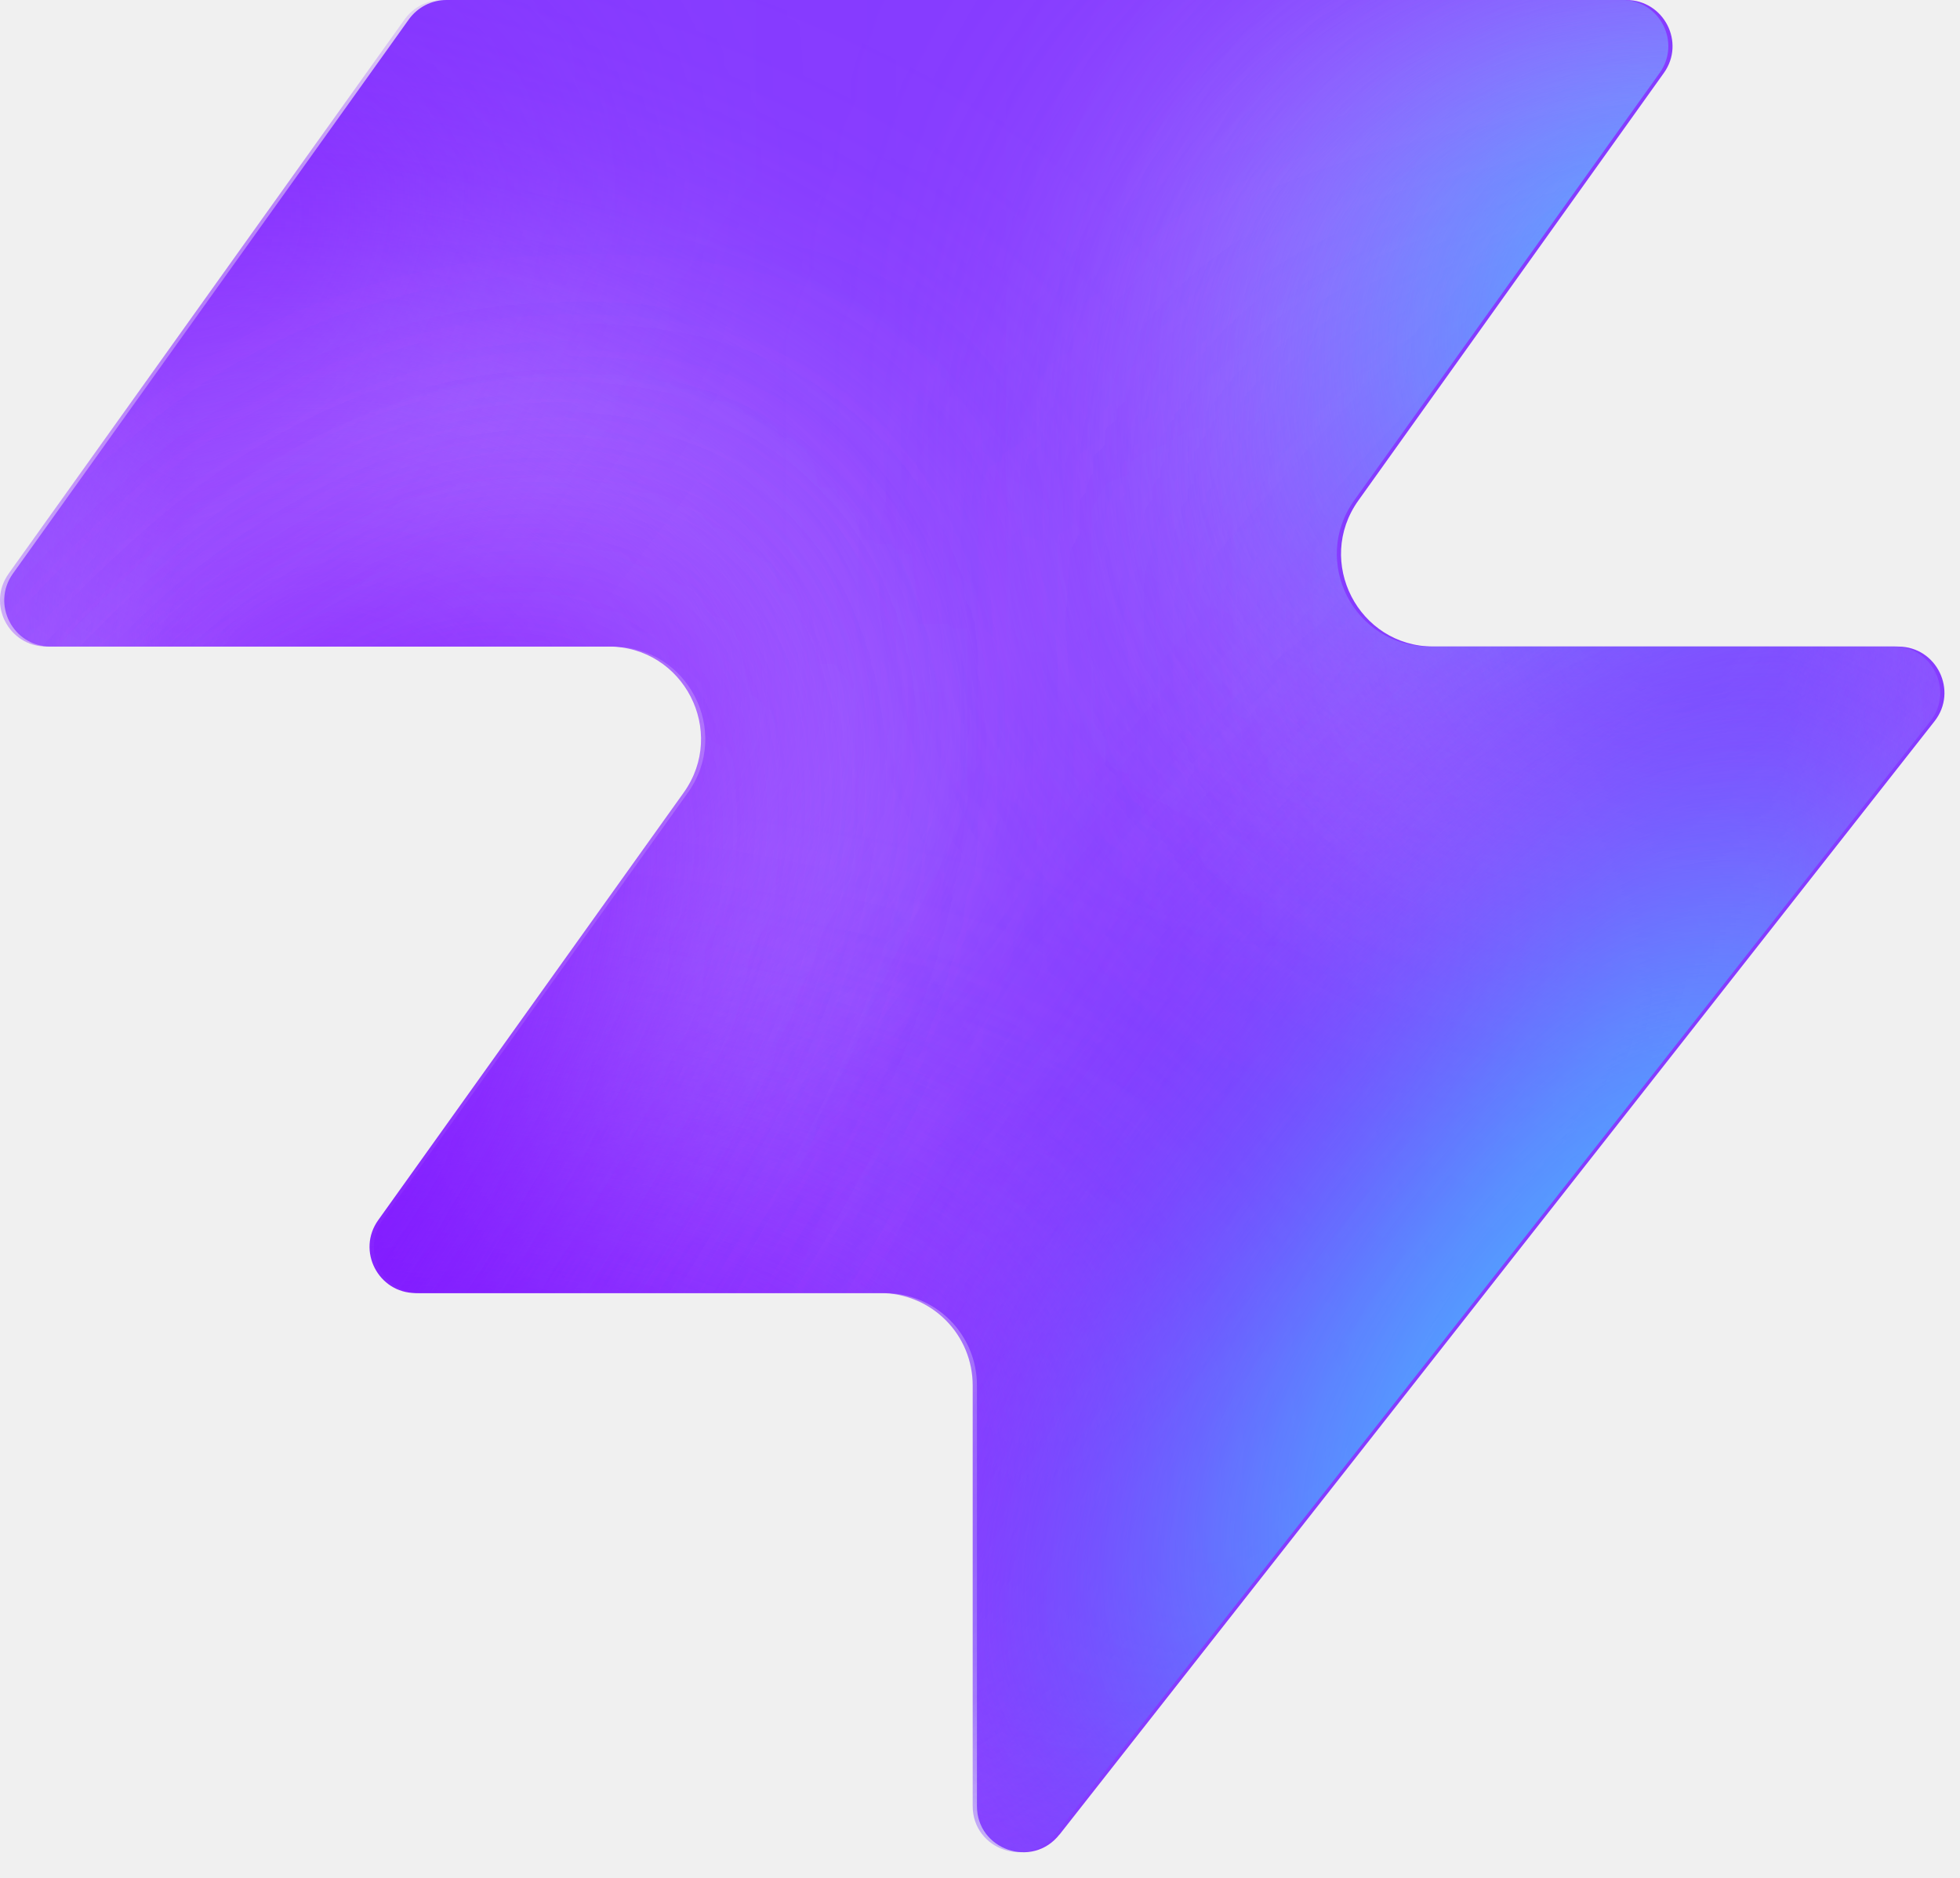
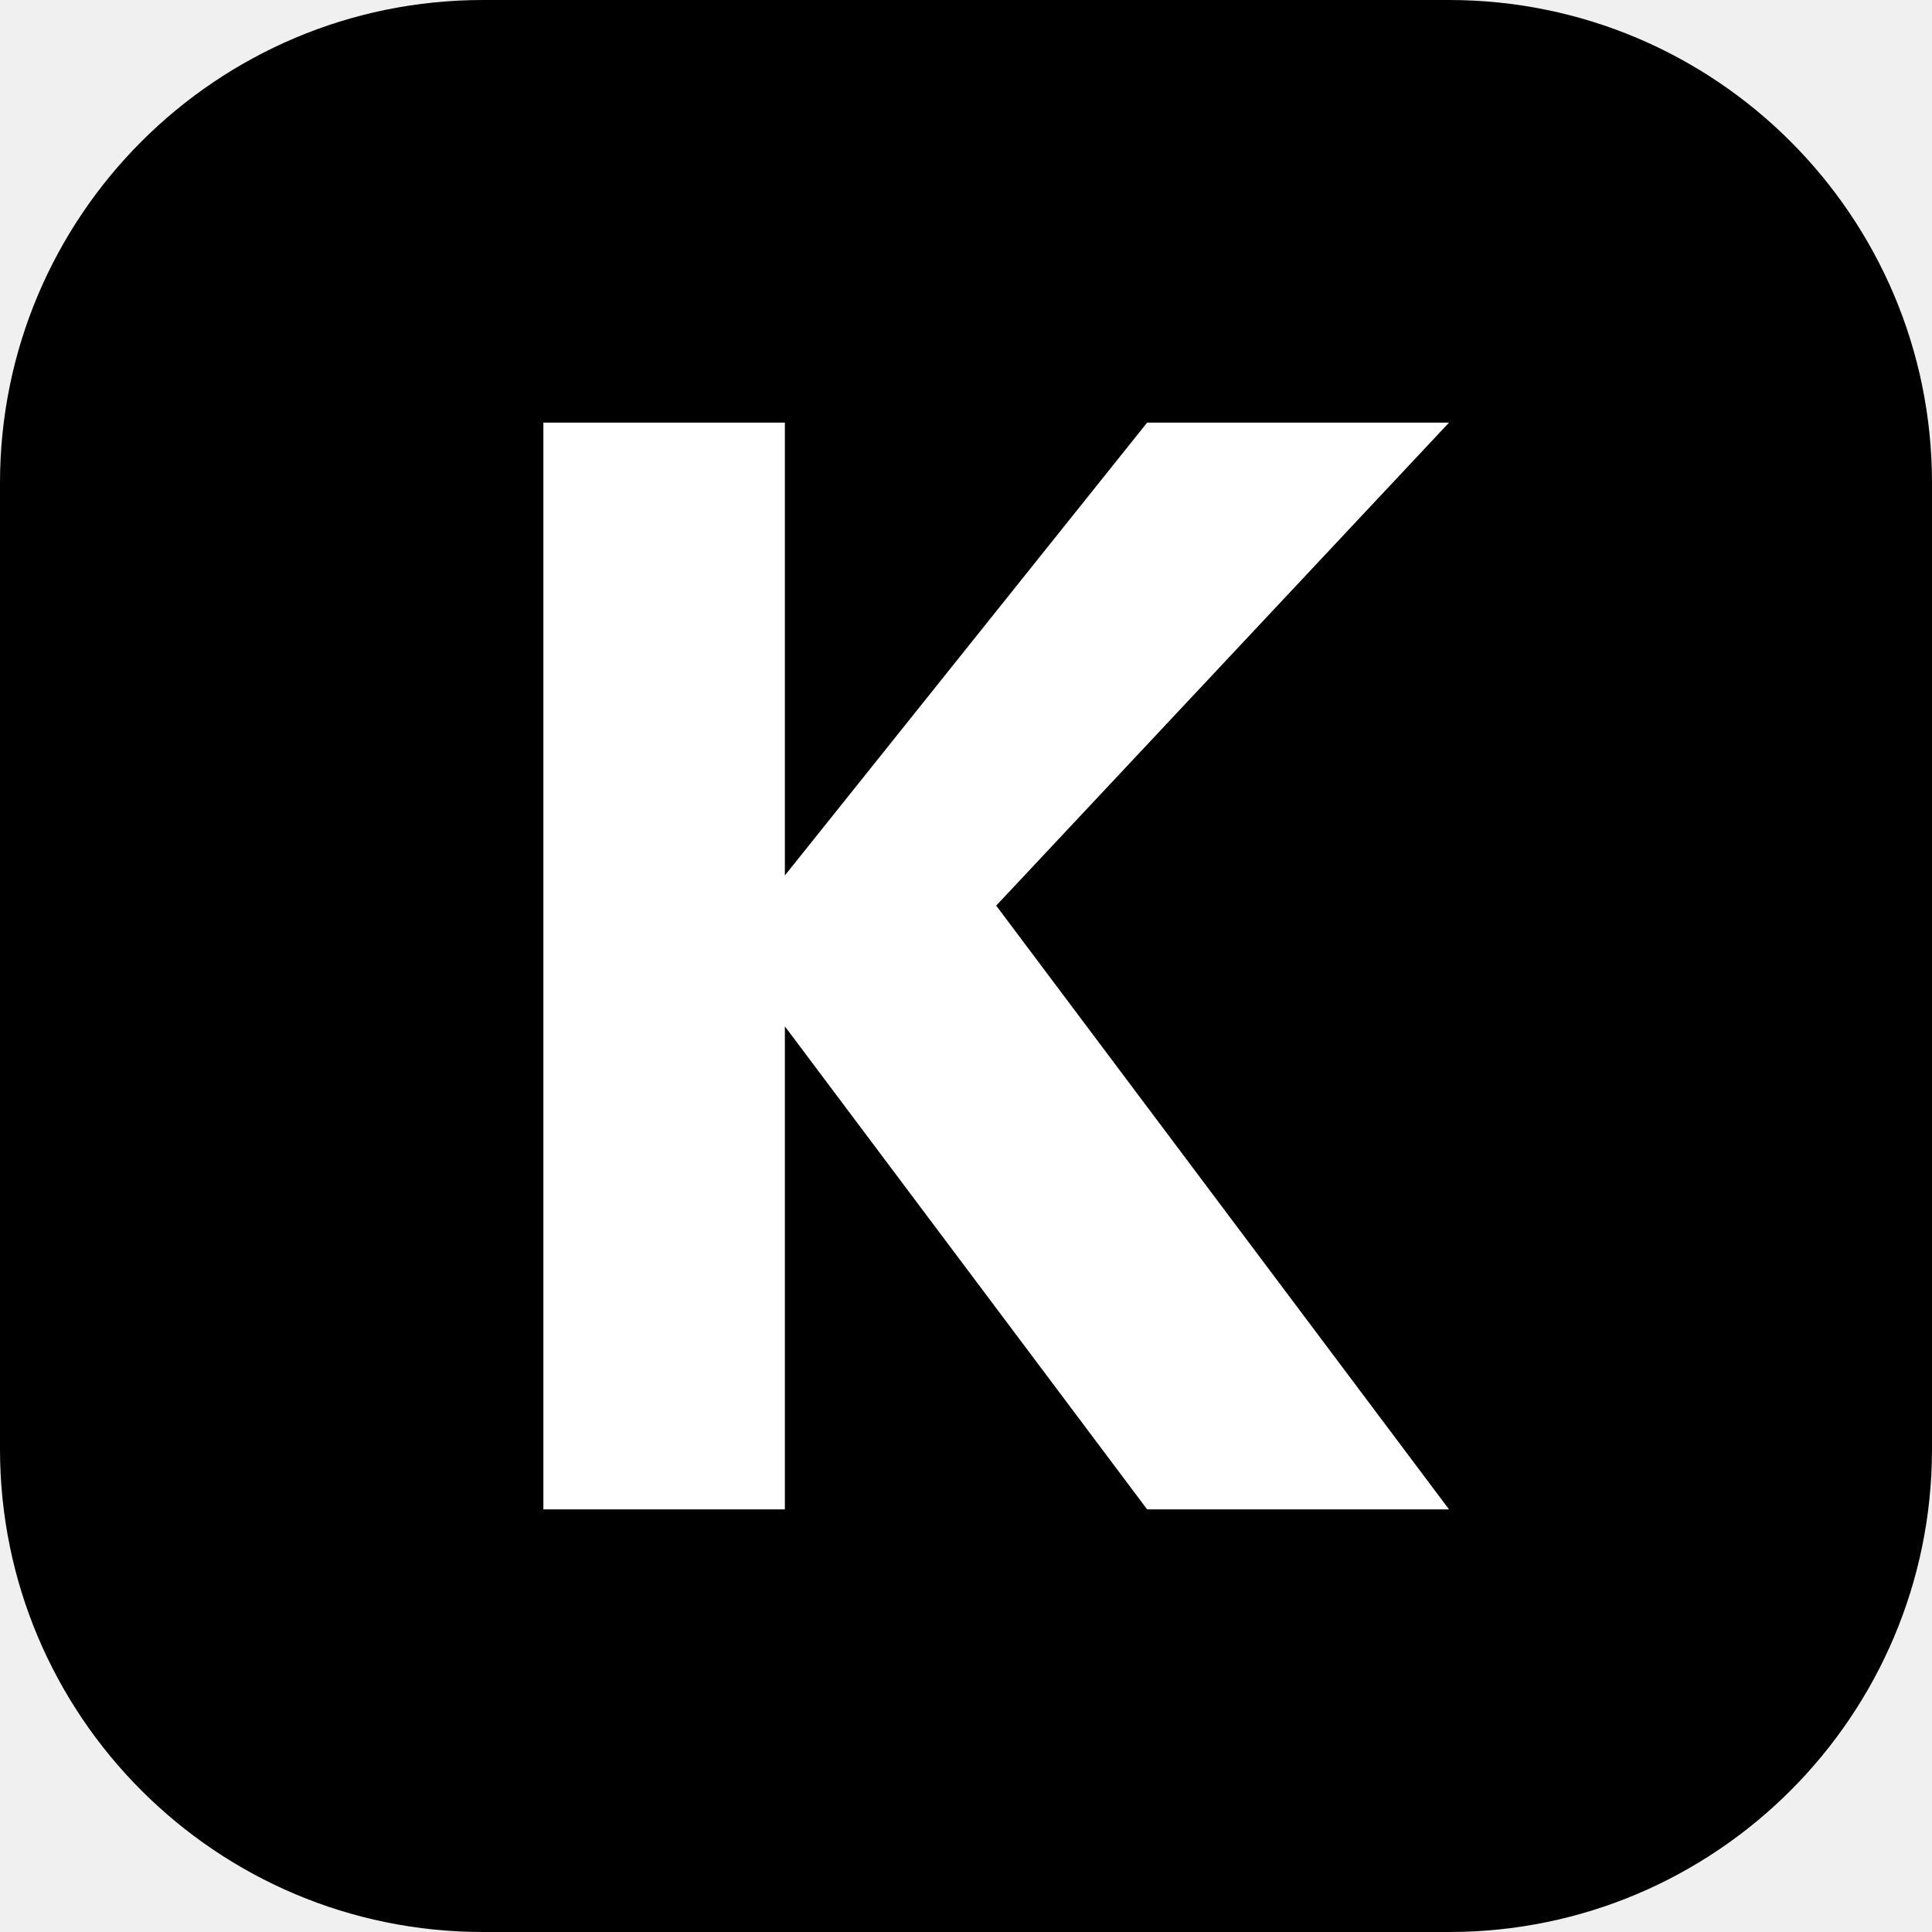
- <svg xmlns="http://www.w3.org/2000/svg" width="48" height="46" fill="none" viewBox="0 0 48 46">
-   <path fill="#863bff" d="M25.946 44.938c-.664.845-2.021.375-2.021-.698V33.937a2.26 2.26 0 0 0-2.262-2.262H10.287c-.92 0-1.456-1.04-.92-1.788l7.48-10.471c1.07-1.497 0-3.578-1.842-3.578H1.237c-.92 0-1.456-1.04-.92-1.788L10.013.474c.214-.297.556-.474.92-.474h28.894c.92 0 1.456 1.04.92 1.788l-7.48 10.471c-1.07 1.498 0 3.579 1.842 3.579h11.377c.943 0 1.473 1.088.89 1.83L25.947 44.94z" style="fill:#863bff;fill:color(display-p3 .525 .23 1);fill-opacity:1" />
-   <mask id="a" width="48" height="46" x="0" y="0" maskUnits="userSpaceOnUse" style="mask-type:alpha">
-     <path fill="#000" d="M25.842 44.938c-.664.844-2.021.375-2.021-.698V33.937a2.26 2.26 0 0 0-2.262-2.262H10.183c-.92 0-1.456-1.04-.92-1.788l7.48-10.471c1.07-1.498 0-3.579-1.842-3.579H1.133c-.92 0-1.456-1.04-.92-1.787L9.91.473c.214-.297.556-.474.92-.474h28.894c.92 0 1.456 1.04.92 1.788l-7.48 10.471c-1.07 1.498 0 3.578 1.842 3.578h11.377c.943 0 1.473 1.088.89 1.832L25.843 44.94z" style="fill:#000;fill-opacity:1" />
-   </mask>
-   <g mask="url(#a)">
-     <g filter="url(#b)">
-       <ellipse cx="5.508" cy="14.704" fill="#ede6ff" rx="5.508" ry="14.704" style="fill:#ede6ff;fill:color(display-p3 .927 .903 1);fill-opacity:1" transform="matrix(.00324 1 1 -.00324 -4.47 31.516)" />
-     </g>
-     <g filter="url(#c)">
-       <ellipse cx="10.399" cy="29.851" fill="#ede6ff" rx="10.399" ry="29.851" style="fill:#ede6ff;fill:color(display-p3 .927 .903 1);fill-opacity:1" transform="matrix(.00324 1 1 -.00324 -39.328 7.883)" />
-     </g>
-     <g filter="url(#d)">
-       <ellipse cx="5.508" cy="30.487" fill="#7e14ff" rx="5.508" ry="30.487" style="fill:#7e14ff;fill:color(display-p3 .492 .077 1);fill-opacity:1" transform="rotate(89.814 -25.913 -14.639)scale(1 -1)" />
-     </g>
-     <g filter="url(#e)">
-       <ellipse cx="5.508" cy="30.599" fill="#7e14ff" rx="5.508" ry="30.599" style="fill:#7e14ff;fill:color(display-p3 .492 .077 1);fill-opacity:1" transform="rotate(89.814 -32.644 -3.334)scale(1 -1)" />
-     </g>
-     <g filter="url(#f)">
-       <ellipse cx="5.508" cy="30.599" fill="#7e14ff" rx="5.508" ry="30.599" style="fill:#7e14ff;fill:color(display-p3 .492 .077 1);fill-opacity:1" transform="matrix(.00324 1 1 -.00324 -34.34 30.47)" />
-     </g>
-     <g filter="url(#g)">
-       <ellipse cx="14.072" cy="22.078" fill="#ede6ff" rx="14.072" ry="22.078" style="fill:#ede6ff;fill:color(display-p3 .927 .903 1);fill-opacity:1" transform="rotate(93.35 24.506 48.493)scale(-1 1)" />
-     </g>
-     <g filter="url(#h)">
-       <ellipse cx="3.47" cy="21.501" fill="#7e14ff" rx="3.47" ry="21.501" style="fill:#7e14ff;fill:color(display-p3 .492 .077 1);fill-opacity:1" transform="rotate(89.009 28.708 47.59)scale(-1 1)" />
-     </g>
-     <g filter="url(#i)">
-       <ellipse cx="3.47" cy="21.501" fill="#7e14ff" rx="3.47" ry="21.501" style="fill:#7e14ff;fill:color(display-p3 .492 .077 1);fill-opacity:1" transform="rotate(89.009 28.708 47.59)scale(-1 1)" />
-     </g>
-     <g filter="url(#j)">
-       <ellipse cx=".387" cy="8.972" fill="#7e14ff" rx="4.407" ry="29.108" style="fill:#7e14ff;fill:color(display-p3 .492 .077 1);fill-opacity:1" transform="rotate(39.51 .387 8.972)" />
-     </g>
-     <g filter="url(#k)">
-       <ellipse cx="47.523" cy="-6.092" fill="#7e14ff" rx="4.407" ry="29.108" style="fill:#7e14ff;fill:color(display-p3 .492 .077 1);fill-opacity:1" transform="rotate(37.892 47.523 -6.092)" />
-     </g>
-     <g filter="url(#l)">
-       <ellipse cx="41.412" cy="6.333" fill="#47bfff" rx="5.971" ry="9.665" style="fill:#47bfff;fill:color(display-p3 .28 .748 1);fill-opacity:1" transform="rotate(37.892 41.412 6.333)" />
-     </g>
-     <g filter="url(#m)">
-       <ellipse cx="-1.879" cy="38.332" fill="#7e14ff" rx="4.407" ry="29.108" style="fill:#7e14ff;fill:color(display-p3 .492 .077 1);fill-opacity:1" transform="rotate(37.892 -1.88 38.332)" />
-     </g>
-     <g filter="url(#n)">
-       <ellipse cx="-1.879" cy="38.332" fill="#7e14ff" rx="4.407" ry="29.108" style="fill:#7e14ff;fill:color(display-p3 .492 .077 1);fill-opacity:1" transform="rotate(37.892 -1.88 38.332)" />
-     </g>
-     <g filter="url(#o)">
-       <ellipse cx="35.651" cy="29.907" fill="#7e14ff" rx="4.407" ry="29.108" style="fill:#7e14ff;fill:color(display-p3 .492 .077 1);fill-opacity:1" transform="rotate(37.892 35.651 29.907)" />
-     </g>
-     <g filter="url(#p)">
-       <ellipse cx="38.418" cy="32.4" fill="#47bfff" rx="5.971" ry="15.297" style="fill:#47bfff;fill:color(display-p3 .28 .748 1);fill-opacity:1" transform="rotate(37.892 38.418 32.4)" />
-     </g>
-   </g>
-   <defs>
-     <filter id="b" width="60.045" height="41.654" x="-19.77" y="16.149" color-interpolation-filters="sRGB" filterUnits="userSpaceOnUse">
-       <feFlood flood-opacity="0" result="BackgroundImageFix" />
-       <feBlend in="SourceGraphic" in2="BackgroundImageFix" result="shape" />
-       <feGaussianBlur result="effect1_foregroundBlur_2002_17158" stdDeviation="7.659" />
-     </filter>
-     <filter id="c" width="90.34" height="51.437" x="-54.613" y="-7.533" color-interpolation-filters="sRGB" filterUnits="userSpaceOnUse">
-       <feFlood flood-opacity="0" result="BackgroundImageFix" />
-       <feBlend in="SourceGraphic" in2="BackgroundImageFix" result="shape" />
-       <feGaussianBlur result="effect1_foregroundBlur_2002_17158" stdDeviation="7.659" />
-     </filter>
-     <filter id="d" width="79.355" height="29.4" x="-49.64" y="2.03" color-interpolation-filters="sRGB" filterUnits="userSpaceOnUse">
-       <feFlood flood-opacity="0" result="BackgroundImageFix" />
-       <feBlend in="SourceGraphic" in2="BackgroundImageFix" result="shape" />
-       <feGaussianBlur result="effect1_foregroundBlur_2002_17158" stdDeviation="4.596" />
-     </filter>
-     <filter id="e" width="79.579" height="29.4" x="-45.045" y="20.029" color-interpolation-filters="sRGB" filterUnits="userSpaceOnUse">
-       <feFlood flood-opacity="0" result="BackgroundImageFix" />
-       <feBlend in="SourceGraphic" in2="BackgroundImageFix" result="shape" />
-       <feGaussianBlur result="effect1_foregroundBlur_2002_17158" stdDeviation="4.596" />
-     </filter>
-     <filter id="f" width="79.579" height="29.4" x="-43.513" y="21.178" color-interpolation-filters="sRGB" filterUnits="userSpaceOnUse">
-       <feFlood flood-opacity="0" result="BackgroundImageFix" />
-       <feBlend in="SourceGraphic" in2="BackgroundImageFix" result="shape" />
-       <feGaussianBlur result="effect1_foregroundBlur_2002_17158" stdDeviation="4.596" />
-     </filter>
-     <filter id="g" width="74.749" height="58.852" x="15.756" y="-17.901" color-interpolation-filters="sRGB" filterUnits="userSpaceOnUse">
-       <feFlood flood-opacity="0" result="BackgroundImageFix" />
-       <feBlend in="SourceGraphic" in2="BackgroundImageFix" result="shape" />
-       <feGaussianBlur result="effect1_foregroundBlur_2002_17158" stdDeviation="7.659" />
-     </filter>
-     <filter id="h" width="61.377" height="25.362" x="23.548" y="2.284" color-interpolation-filters="sRGB" filterUnits="userSpaceOnUse">
-       <feFlood flood-opacity="0" result="BackgroundImageFix" />
-       <feBlend in="SourceGraphic" in2="BackgroundImageFix" result="shape" />
-       <feGaussianBlur result="effect1_foregroundBlur_2002_17158" stdDeviation="4.596" />
-     </filter>
-     <filter id="i" width="61.377" height="25.362" x="23.548" y="2.284" color-interpolation-filters="sRGB" filterUnits="userSpaceOnUse">
-       <feFlood flood-opacity="0" result="BackgroundImageFix" />
-       <feBlend in="SourceGraphic" in2="BackgroundImageFix" result="shape" />
-       <feGaussianBlur result="effect1_foregroundBlur_2002_17158" stdDeviation="4.596" />
-     </filter>
-     <filter id="j" width="56.045" height="63.649" x="-27.636" y="-22.853" color-interpolation-filters="sRGB" filterUnits="userSpaceOnUse">
-       <feFlood flood-opacity="0" result="BackgroundImageFix" />
-       <feBlend in="SourceGraphic" in2="BackgroundImageFix" result="shape" />
-       <feGaussianBlur result="effect1_foregroundBlur_2002_17158" stdDeviation="4.596" />
-     </filter>
-     <filter id="k" width="54.814" height="64.646" x="20.116" y="-38.415" color-interpolation-filters="sRGB" filterUnits="userSpaceOnUse">
-       <feFlood flood-opacity="0" result="BackgroundImageFix" />
-       <feBlend in="SourceGraphic" in2="BackgroundImageFix" result="shape" />
-       <feGaussianBlur result="effect1_foregroundBlur_2002_17158" stdDeviation="4.596" />
-     </filter>
-     <filter id="l" width="33.541" height="35.313" x="24.641" y="-11.323" color-interpolation-filters="sRGB" filterUnits="userSpaceOnUse">
-       <feFlood flood-opacity="0" result="BackgroundImageFix" />
-       <feBlend in="SourceGraphic" in2="BackgroundImageFix" result="shape" />
-       <feGaussianBlur result="effect1_foregroundBlur_2002_17158" stdDeviation="4.596" />
-     </filter>
-     <filter id="m" width="54.814" height="64.646" x="-29.286" y="6.009" color-interpolation-filters="sRGB" filterUnits="userSpaceOnUse">
-       <feFlood flood-opacity="0" result="BackgroundImageFix" />
-       <feBlend in="SourceGraphic" in2="BackgroundImageFix" result="shape" />
-       <feGaussianBlur result="effect1_foregroundBlur_2002_17158" stdDeviation="4.596" />
-     </filter>
-     <filter id="n" width="54.814" height="64.646" x="-29.286" y="6.009" color-interpolation-filters="sRGB" filterUnits="userSpaceOnUse">
-       <feFlood flood-opacity="0" result="BackgroundImageFix" />
-       <feBlend in="SourceGraphic" in2="BackgroundImageFix" result="shape" />
-       <feGaussianBlur result="effect1_foregroundBlur_2002_17158" stdDeviation="4.596" />
-     </filter>
-     <filter id="o" width="54.814" height="64.646" x="8.244" y="-2.416" color-interpolation-filters="sRGB" filterUnits="userSpaceOnUse">
-       <feFlood flood-opacity="0" result="BackgroundImageFix" />
-       <feBlend in="SourceGraphic" in2="BackgroundImageFix" result="shape" />
-       <feGaussianBlur result="effect1_foregroundBlur_2002_17158" stdDeviation="4.596" />
-     </filter>
-     <filter id="p" width="39.409" height="43.623" x="18.713" y="10.588" color-interpolation-filters="sRGB" filterUnits="userSpaceOnUse">
-       <feFlood flood-opacity="0" result="BackgroundImageFix" />
-       <feBlend in="SourceGraphic" in2="BackgroundImageFix" result="shape" />
-       <feGaussianBlur result="effect1_foregroundBlur_2002_17158" stdDeviation="4.596" />
-     </filter>
-   </defs>
+ <svg xmlns="http://www.w3.org/2000/svg" viewBox="0 0 32 32" fill="none">
+   <rect width="32" height="32" rx="8" fill="#000000" />
+   <path d="M9 7H13V14.5L19 7H24L16.5 15L24 25H19L13 17V25H9V7Z" fill="#FFFFFF" />
</svg>
